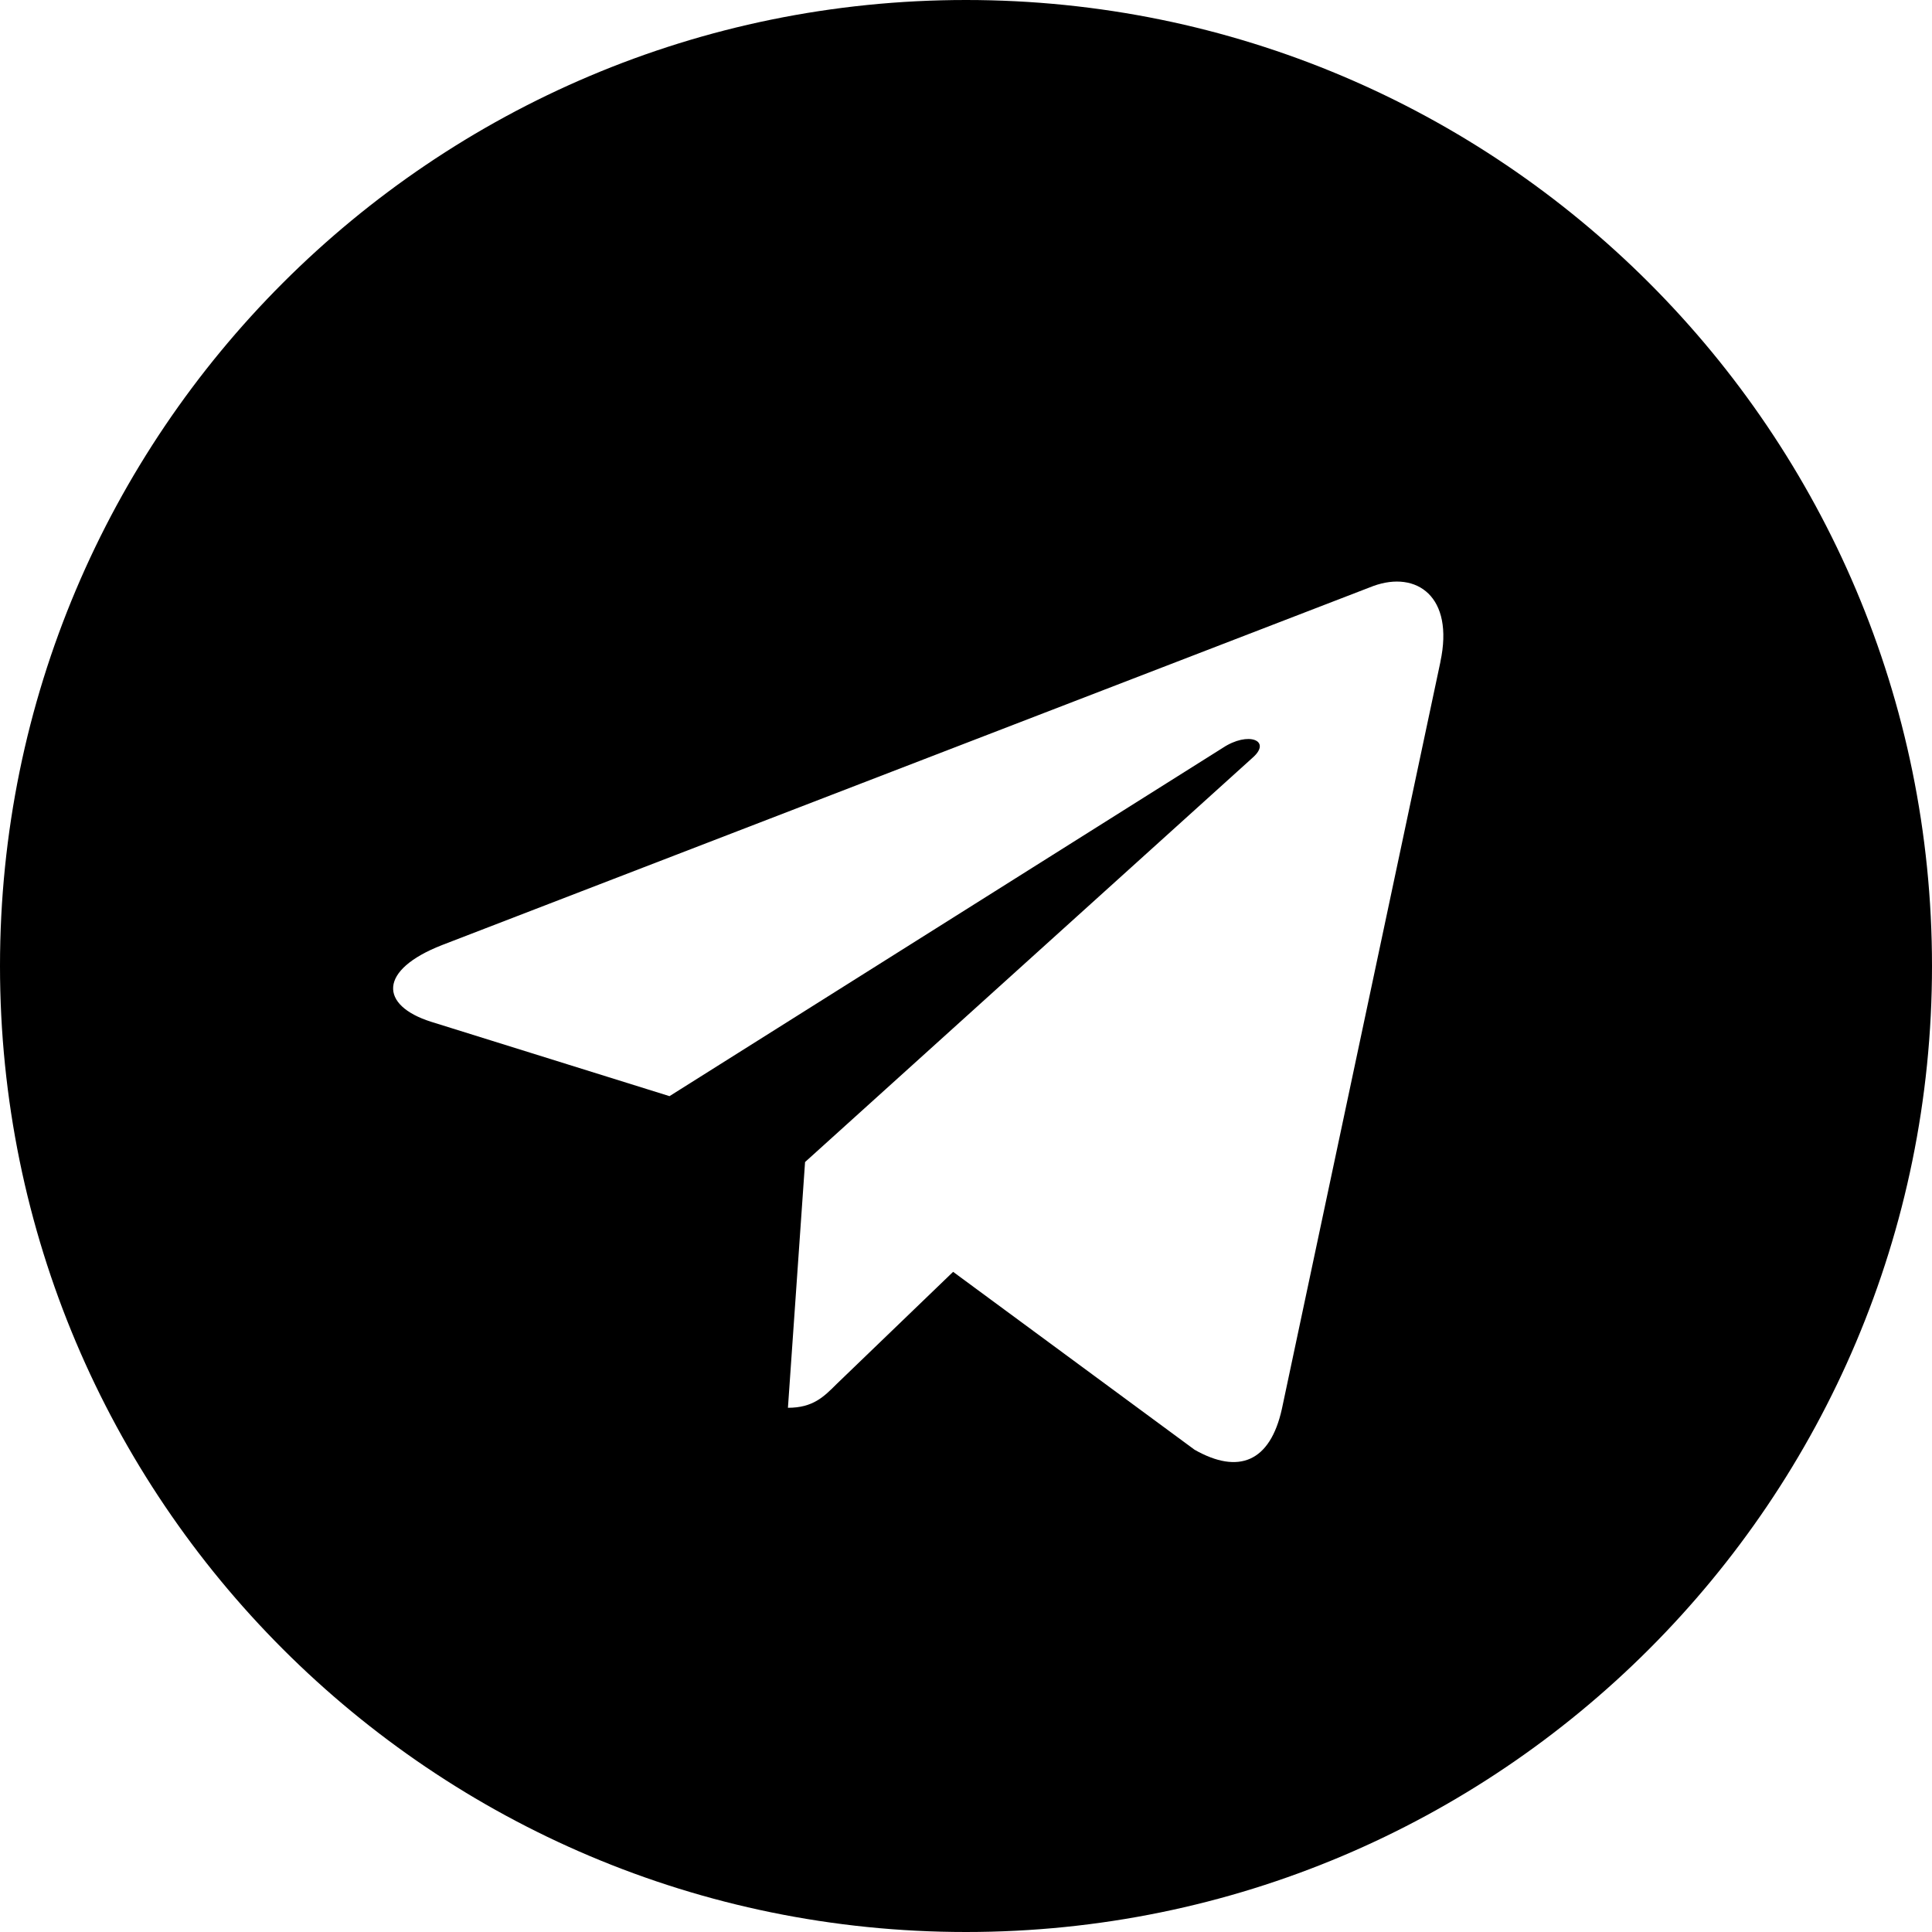
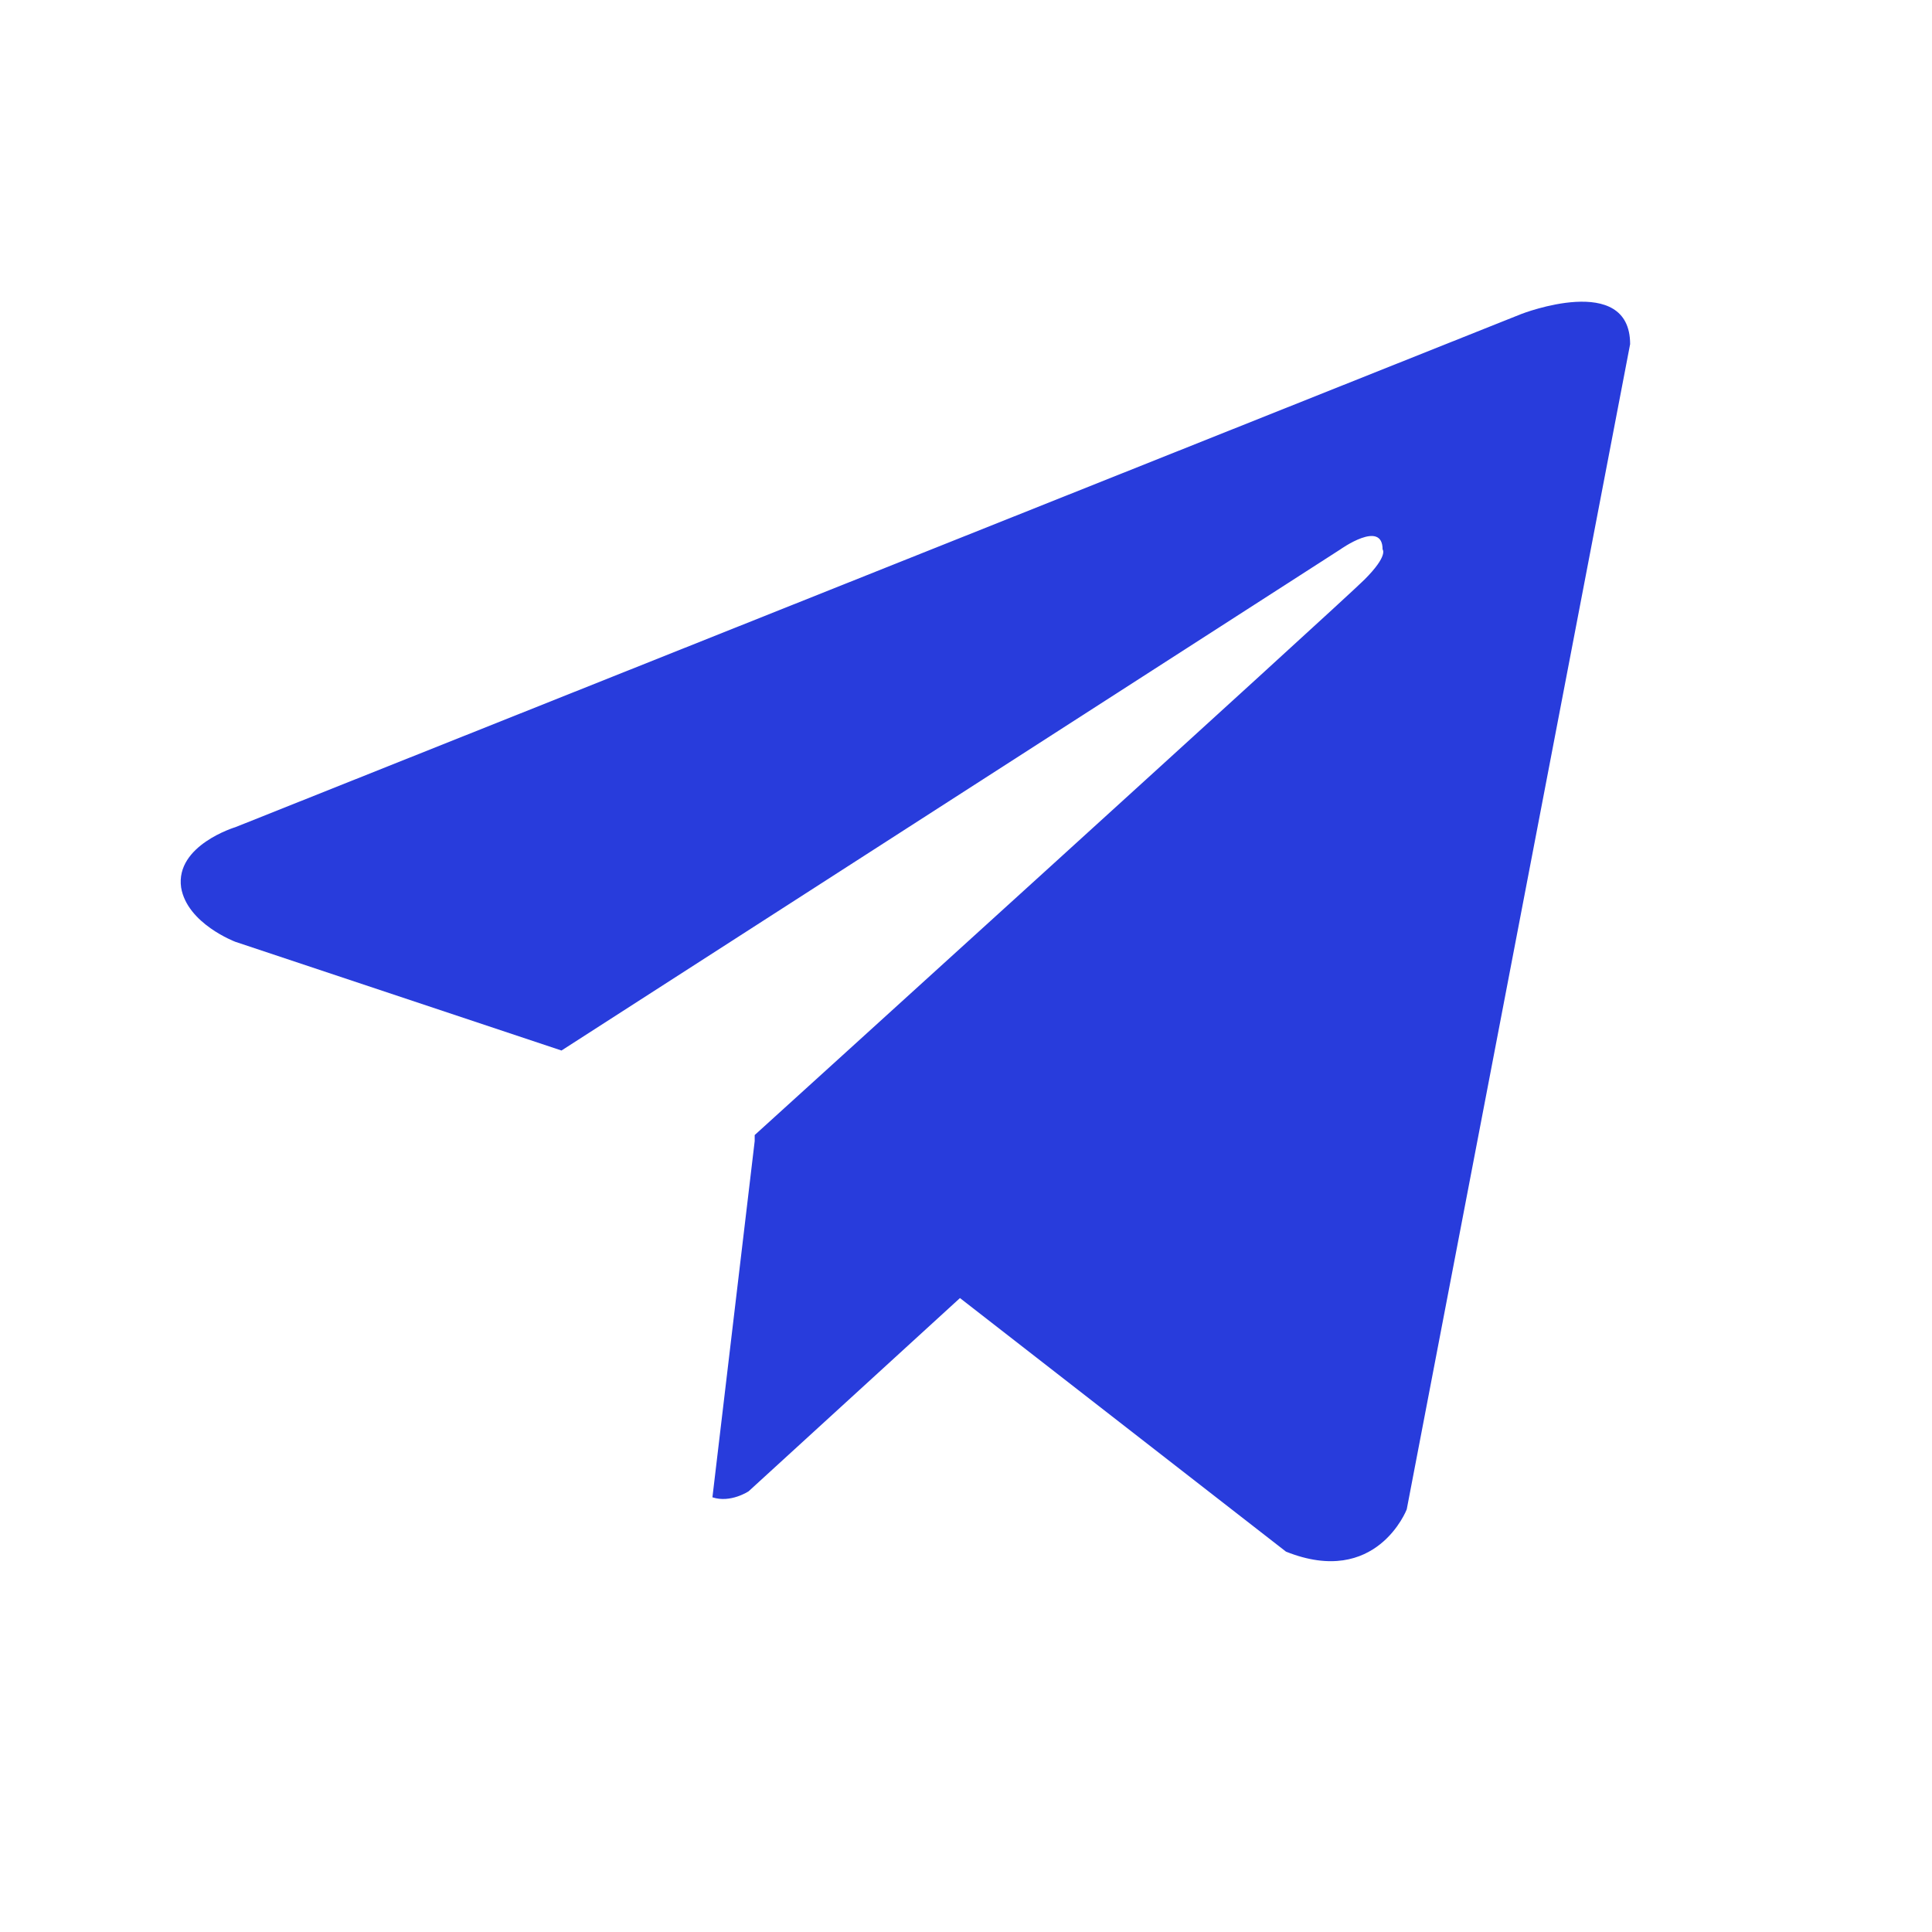
- <svg xmlns="http://www.w3.org/2000/svg" width="30" height="30" viewBox="0 0 30 30" fill="none">
-   <path d="M15 30C23.286 30 30 23.286 30 15C30 6.714 23.286 0 15 0C6.714 0 0 6.714 0 15C0 23.286 6.714 30 15 30ZM6.864 14.675L21.326 9.099C21.997 8.856 22.584 9.262 22.366 10.277L22.367 10.276L19.905 21.878C19.723 22.7 19.234 22.9 18.55 22.512L14.8 19.749L12.991 21.491C12.791 21.691 12.623 21.86 12.235 21.86L12.501 18.044L19.451 11.765C19.754 11.499 19.384 11.349 18.985 11.614L10.396 17.021L6.694 15.866C5.89 15.611 5.872 15.062 6.864 14.675Z" fill="black" />
+ <svg xmlns="http://www.w3.org/2000/svg" width="32" height="32" viewBox="0 0 32 32">
+   <path fill="#283cdc" d="M25.2 5.2l-21.3 8.5s-1 .3-.9 1c.1.6.9.9.9.9l5.4 1.8 12.9-8.3s.7-.5.7 0c0 0 .1.1-.3.5s-10.1 9.2-10.1 9.2v.1l-.7 5.9c.3.1.6-.1.6-.1l3.5-3.2 5.4 4.2c1.5.6 2-.7 2-.7l3.7-19.3c0-1.2-1.8-.5-1.8-.5z" />
</svg>
